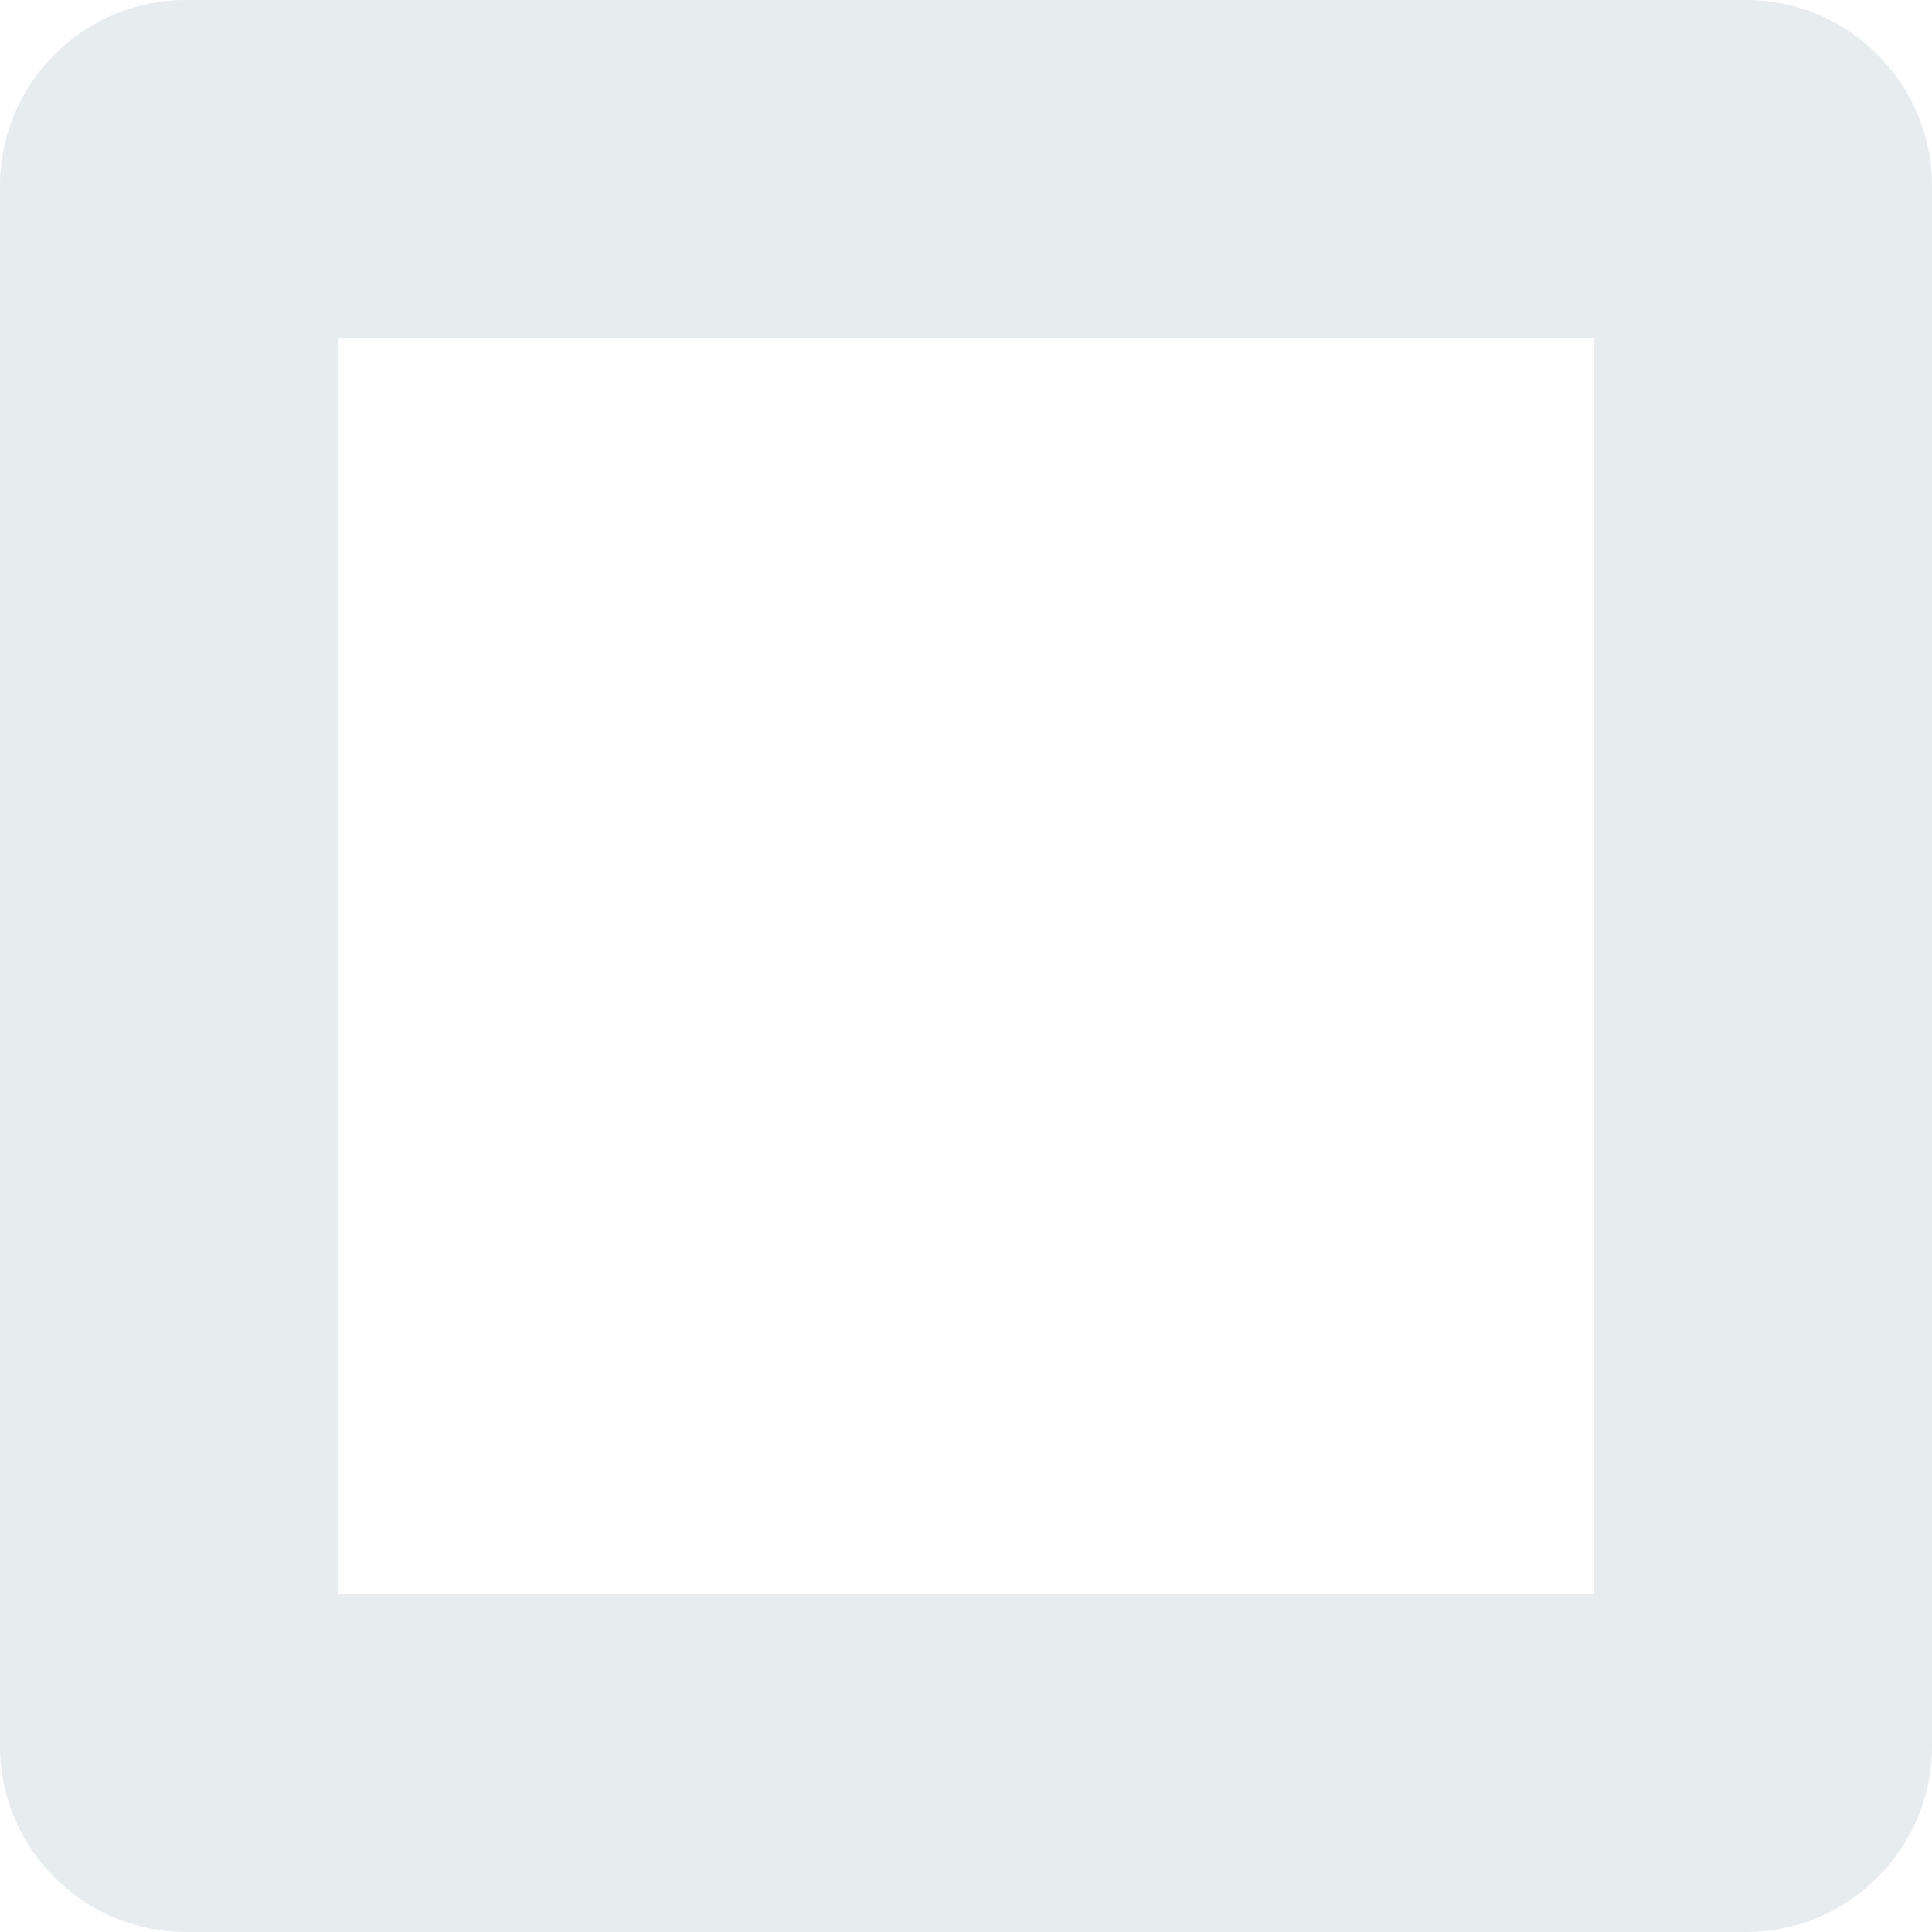
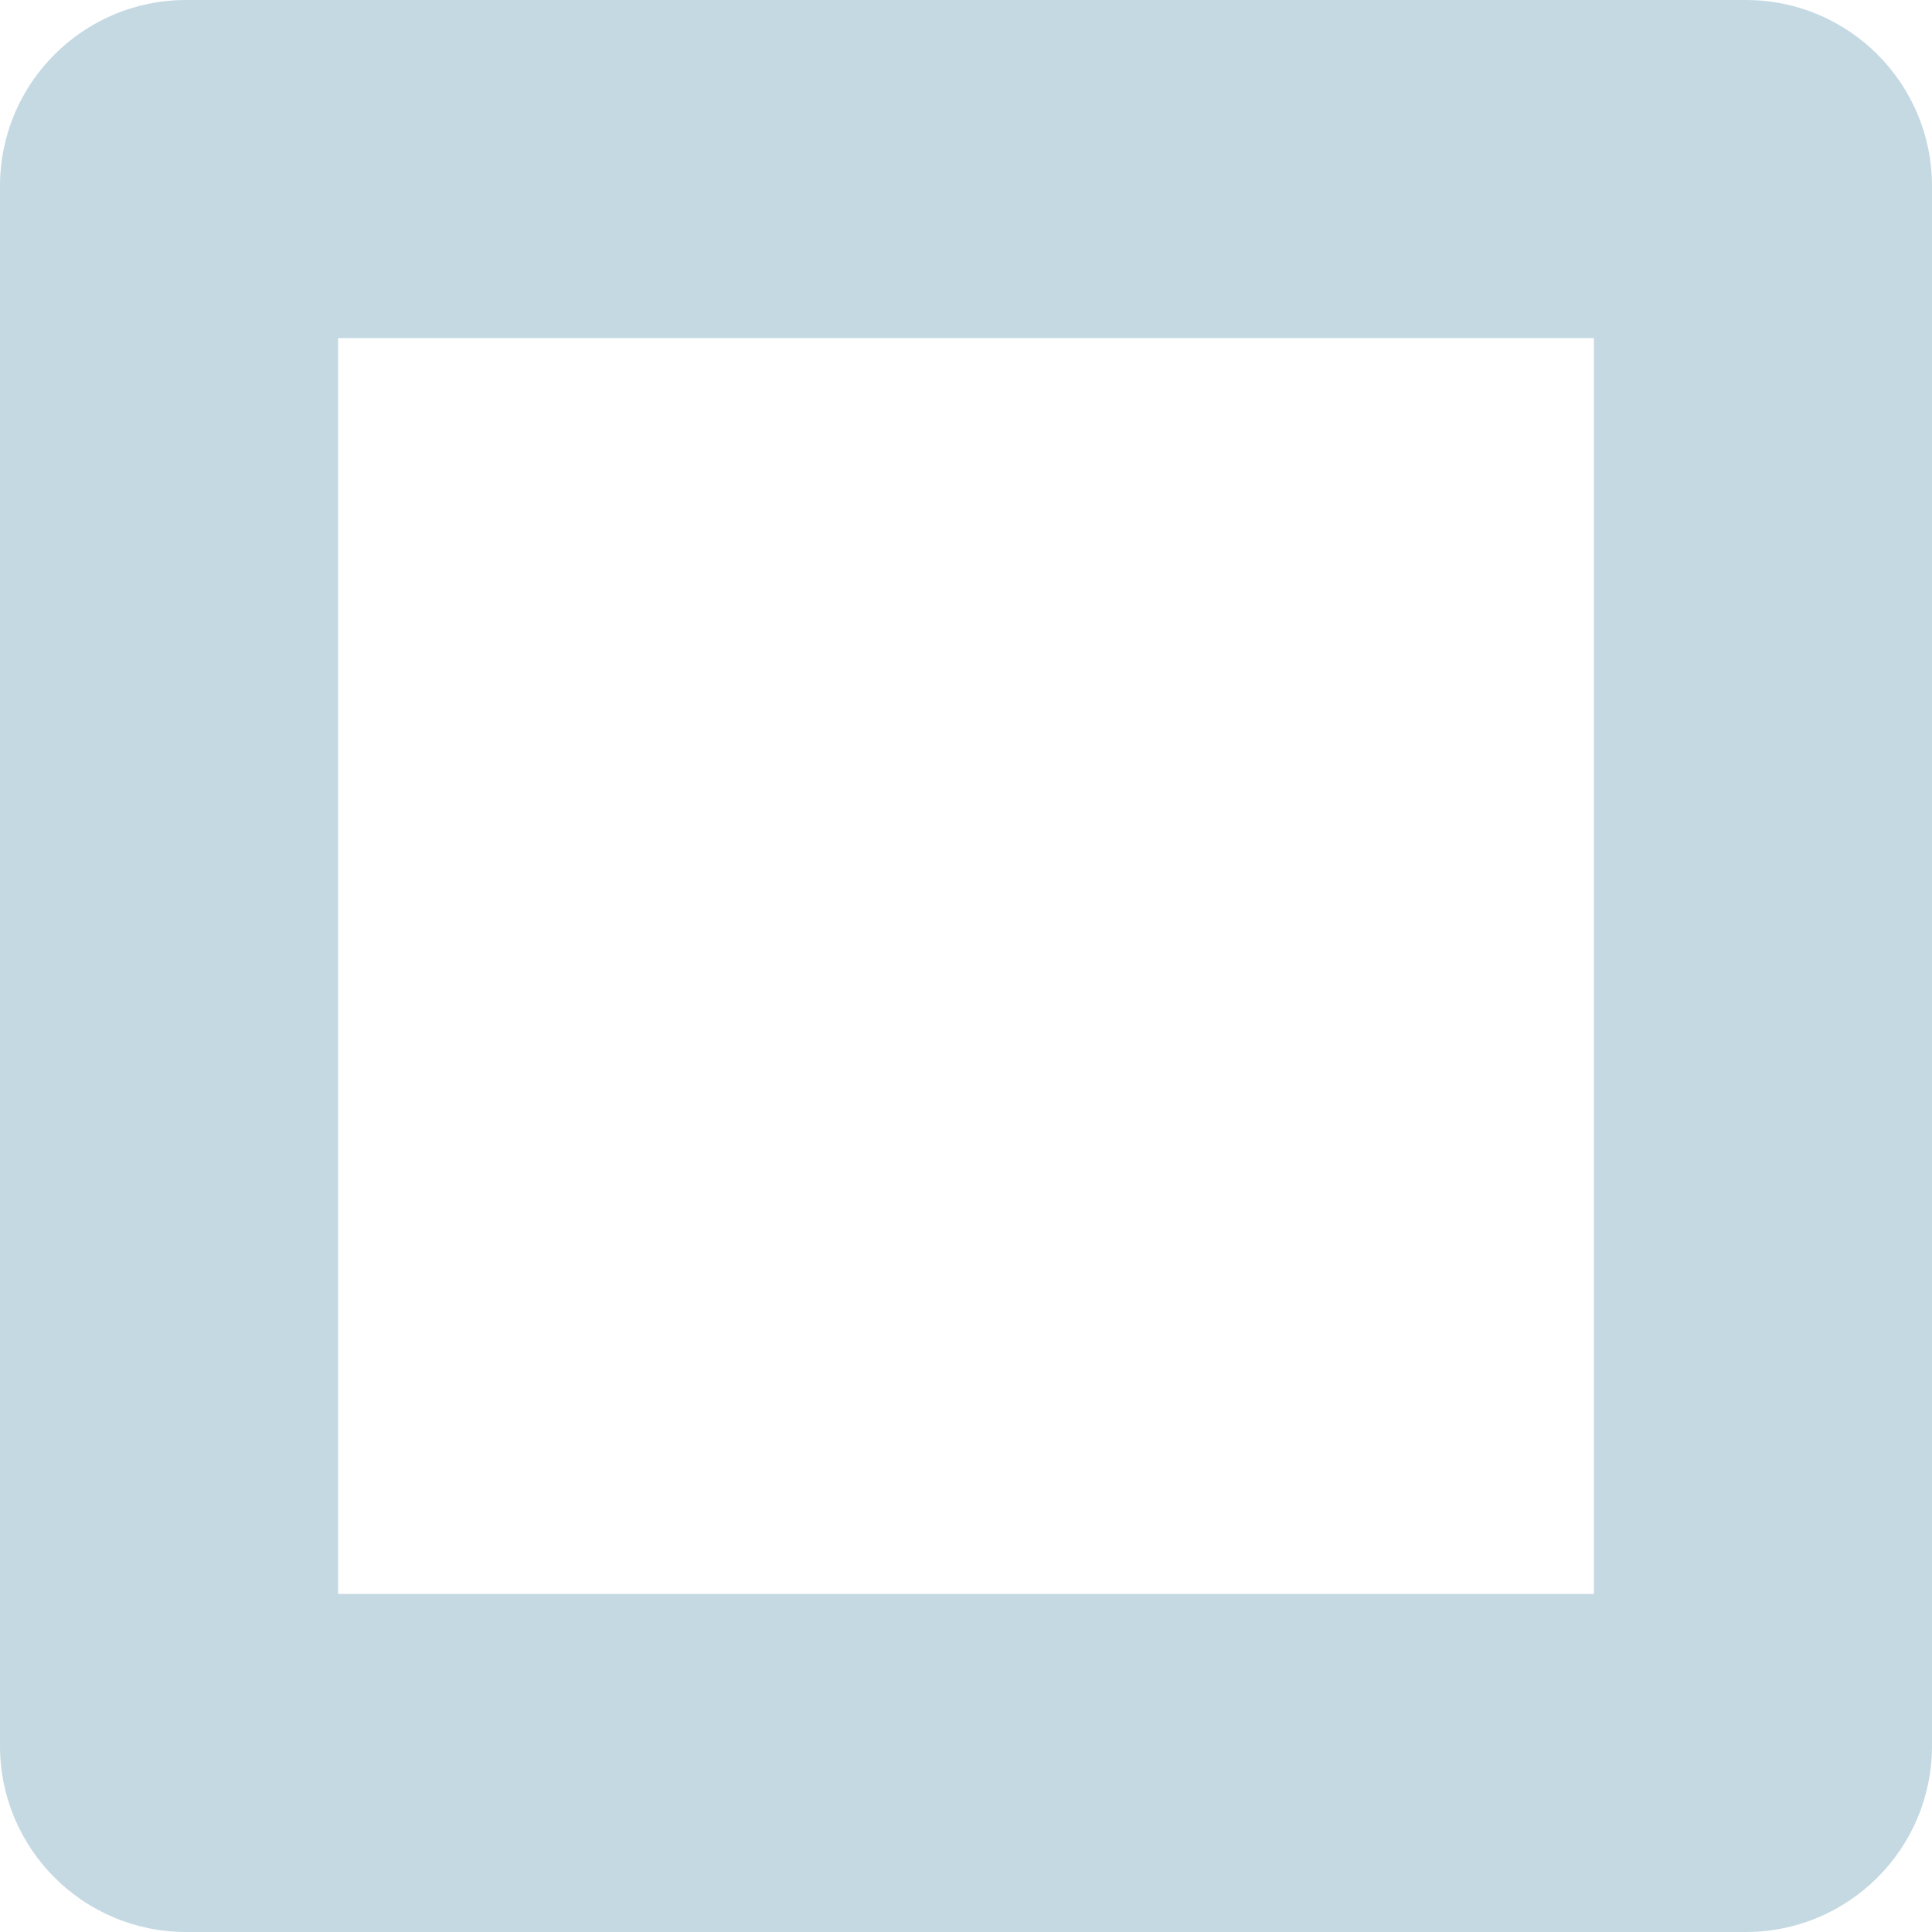
<svg xmlns="http://www.w3.org/2000/svg" version="1.1" x="0px" y="0px" viewBox="0 0 4000 4000" style="enable-background:new 0 0 4000 4000;" xml:space="preserve">
  <style type="text/css">
	.st0{display:none;}
	.st1{display:inline;fill:#E7ECED;}
- 	.st2{display:inline;fill:#e7ecef;}
- 	.st3{display:inline;fill:#424c55;}
- 	.st4{display:inline;fill:#0fa3b1;}
+ 	.st2{display:inline;fill:#c5d9e2;}
+ 	.st3{display:inline;fill:#758a95;}
+ 	.st4{display:inline;fill:#334147;}
	.st5{display:inline;fill:#366DB6;}
	.st6{display:inline;fill:#F6F6F6;}
	.st7{display:inline;}
- 	.st8{fill:#e7ecef;}
+ 	.st8{fill:#c5d9e2;}
</style>
  <g id="Main" class="st0">
    <path class="st1" d="M1772.9,2255.66l-158.15,158.14l158.15,158.14c26.96,26.97,26.96,70.55,0,97.51   c-13.46,13.45-31.11,20.2-48.76,20.2c-17.66,0-35.32-6.75-48.76-20.2l-206.9-206.9c-26.97-26.96-26.97-70.55,0-97.51l206.9-206.9   c26.9-26.97,70.62-26.97,97.52,0C1799.86,2185.11,1799.86,2228.69,1772.9,2255.66z" />
    <path class="st1" d="M2135.23,2156.84l-137.93,482.75c-8.62,30.34-36.2,50.06-66.27,50.06c-6.28,0-12.62-0.89-18.97-2.61   c-36.62-10.49-57.86-48.69-47.38-85.24l137.93-482.76c10.48-36.62,48.61-57.59,85.24-47.45   C2124.46,2082.08,2145.71,2120.28,2135.23,2156.84z" />
    <path class="st1" d="M2531.51,2462.55l-206.9,206.9c-13.44,13.45-31.1,20.2-48.75,20.2c-17.66,0-35.32-6.75-48.76-20.2   c-26.97-26.97-26.97-70.55,0-97.51l158.14-158.14l-158.14-158.14c-26.97-26.97-26.97-70.56,0-97.52c26.9-26.97,70.61-26.97,97.51,0   l206.9,206.9C2558.48,2392.01,2558.48,2435.59,2531.51,2462.55z" />
    <path class="st1" d="M3152.2,2206.89c-70.9,0-135.45-45.17-155.45-113.17c-20.9-70.97-49.1-112.62-83.86-176.42   c-34-62.41-20.76-140.14,29.52-190.41l111.93-111.93l-255.59-255.58l-111.93,111.93c-50.27,50.27-128,63.51-190.41,29.51   c-63.8-34.76-105.45-62.97-176.41-83.86c-67.93-19.93-113.11-84.48-113.11-155.38v-158.14H1793.1v158.14   c0,70.9-45.17,135.44-113.17,155.44c-70.97,20.9-112.62,49.11-176.42,83.86c-62.41,34-140.14,20.76-190.41-29.51l-111.93-111.93   l-255.59,255.58l111.93,111.93c50.28,50.28,63.52,128,29.52,190.42c-34.76,63.79-62.97,105.44-83.86,176.41   c-19.93,67.93-84.48,113.1-155.38,113.1H689.65v413.8H847.8c70.89,0,135.44,45.17,155.44,113.17   c20.9,70.97,49.1,112.62,83.86,176.41c34,62.42,20.76,140.14-29.52,190.42l-111.93,111.93l255.59,255.58l111.93-111.93   c50.27-50.27,128-63.51,190.41-29.51c63.8,34.76,105.45,62.97,176.42,83.86c67.93,19.93,113.1,84.48,113.1,155.38v158.14h413.79   v-158.14c0-70.9,45.18-135.45,113.18-155.45c70.96-20.89,112.61-49.1,176.41-83.86c62.41-34,140.14-20.75,190.41,29.52   l111.93,111.93l255.59-255.59l-111.93-111.92c-50.27-50.28-63.52-128-29.52-190.42c34.76-63.8,62.97-105.44,83.86-176.41   c19.93-67.93,84.49-113.1,155.38-113.1h158.14v-413.8H3152.2z M2000,3172.41c-418.98,0-758.62-339.64-758.62-758.61   c0-418.98,339.64-758.62,758.62-758.62c418.97,0,758.61,339.64,758.61,758.62C2758.61,2832.77,2418.97,3172.41,2000,3172.41z" />
    <path class="st2" d="M3999.99,653.61v173.98H0v2931.02C0,3891.93,108.07,4000,241.38,4000h3517.23   c133.31,0,241.38-108.07,241.39-241.39V655.17C4000,654.65,4000,654.13,3999.99,653.61z M3310.34,2620.69H3152.2   c-70.89,0-135.45,45.17-155.38,113.1c-20.89,70.97-49.1,112.61-83.86,176.41c-34,62.42-20.75,140.14,29.52,190.42l111.93,111.92   l-255.59,255.59l-111.93-111.93c-50.27-50.27-128-63.52-190.41-29.52c-63.8,34.76-105.45,62.97-176.41,83.86   c-68,20-113.18,84.55-113.18,155.45v158.14H1793.1v-158.14c0-70.9-45.17-135.45-113.1-155.38   c-70.97-20.89-112.62-49.1-176.42-83.86c-62.41-34-140.14-20.76-190.41,29.51l-111.93,111.93l-255.59-255.58l111.93-111.93   c50.28-50.28,63.52-128,29.52-190.42c-34.76-63.79-62.96-105.44-83.86-176.41c-20-68-84.55-113.17-155.44-113.17H689.65v-413.8   h158.14c70.9,0,135.45-45.17,155.38-113.1c20.89-70.97,49.1-112.62,83.86-176.41c34-62.42,20.76-140.14-29.52-190.42   l-111.93-111.93l255.59-255.58l111.93,111.93c50.27,50.27,128,63.51,190.41,29.51c63.8-34.75,105.45-62.96,176.42-83.86   c68-20,113.17-84.54,113.17-155.44v-158.14h413.79v158.14c0,70.9,45.18,135.45,113.11,155.38c70.96,20.89,112.61,49.1,176.41,83.86   c62.41,34,140.14,20.76,190.41-29.51l111.93-111.93l255.59,255.58l-111.93,111.93c-50.28,50.27-63.52,128-29.52,190.41   c34.76,63.8,62.96,105.45,83.86,176.42c20,68,84.55,113.17,155.45,113.17h158.14V2620.69z" />
    <path class="st3" d="M3758.62,0H241.38C108.07,0,0,108.07,0,241.39v586.2h3999.99v-586.2C3999.99,108.07,3891.92,0,3758.62,0z    M551.72,551.72H275.86V275.86h275.86V551.72z M1103.44,551.72H827.58V275.86h275.86V551.72z M1655.17,551.72h-275.86V275.86   h275.86V551.72z" />
    <rect x="275.86" y="275.86" class="st4" width="275.86" height="275.86" />
    <rect x="827.58" y="275.86" class="st4" width="275.86" height="275.86" />
    <rect x="1379.31" y="275.86" class="st4" width="275.86" height="275.86" />
    <path class="st5" d="M1772.9,2255.66l-158.15,158.14l158.15,158.14c26.96,26.97,26.96,70.55,0,97.51   c-13.46,13.45-31.11,20.2-48.76,20.2c-17.66,0-35.32-6.75-48.76-20.2l-206.9-206.9c-26.97-26.96-26.97-70.55,0-97.51l206.9-206.9   c26.9-26.97,70.62-26.97,97.52,0C1799.86,2185.11,1799.86,2228.69,1772.9,2255.66z" />
    <path class="st5" d="M2135.23,2156.84l-137.93,482.75c-8.62,30.34-36.2,50.06-66.27,50.06c-6.28,0-12.62-0.89-18.97-2.61   c-36.62-10.49-57.86-48.69-47.38-85.24l137.93-482.76c10.48-36.62,48.61-57.59,85.24-47.45   C2124.46,2082.08,2145.71,2120.28,2135.23,2156.84z" />
    <path class="st5" d="M2531.51,2365.04c26.97,26.97,26.97,70.55,0,97.51l-206.9,206.9c-13.44,13.45-31.1,20.2-48.75,20.2   c-17.66,0-35.32-6.75-48.76-20.2c-26.97-26.97-26.97-70.55,0-97.51l158.14-158.14l-158.14-158.14c-26.97-26.97-26.97-70.56,0-97.52   c26.9-26.97,70.61-26.97,97.51,0L2531.51,2365.04z" />
    <path class="st6" d="M3152.2,2206.89c-70.9,0-135.45-45.17-155.45-113.17c-20.9-70.97-49.1-112.62-83.86-176.42   c-34-62.41-20.76-140.14,29.52-190.41l111.93-111.93l-255.59-255.58l-111.93,111.93c-50.27,50.27-128,63.51-190.41,29.51   c-63.8-34.76-105.45-62.97-176.41-83.86c-67.93-19.93-113.11-84.48-113.11-155.38v-158.14H1793.1v158.14   c0,70.9-45.17,135.44-113.17,155.44c-70.97,20.9-112.62,49.11-176.42,83.86c-62.41,34-140.14,20.76-190.41-29.51l-111.93-111.93   l-255.59,255.58l111.93,111.93c50.28,50.28,63.52,128,29.52,190.42c-34.76,63.79-62.97,105.44-83.86,176.41   c-19.93,67.93-84.48,113.1-155.38,113.1H689.65v413.8H847.8c70.89,0,135.44,45.17,155.44,113.17   c20.9,70.97,49.1,112.62,83.86,176.41c34,62.42,20.76,140.14-29.52,190.42l-111.93,111.93l255.59,255.58l111.93-111.93   c50.27-50.27,128-63.51,190.41-29.51c63.8,34.76,105.45,62.97,176.42,83.86c67.93,19.93,113.1,84.48,113.1,155.38v158.14h413.79   v-158.14c0-70.9,45.18-135.45,113.18-155.45c70.96-20.89,112.61-49.1,176.41-83.86c62.41-34,140.14-20.75,190.41,29.52   l111.93,111.93l255.59-255.59l-111.93-111.92c-50.27-50.28-63.52-128-29.52-190.42c34.76-63.8,62.97-105.44,83.86-176.41   c19.93-67.93,84.49-113.1,155.38-113.1h158.14v-413.8H3152.2z M2000,3172.41c-418.98,0-758.62-339.64-758.62-758.61   c0-418.98,339.64-758.62,758.62-758.62c418.97,0,758.61,339.64,758.61,758.62C2758.61,2832.77,2418.97,3172.41,2000,3172.41z" />
    <path class="st3" d="M2000,1655.18c-418.98,0-758.62,339.64-758.62,758.62c0,418.97,339.64,758.61,758.62,758.61   c418.97,0,758.61-339.64,758.61-758.61C2758.61,1994.82,2418.97,1655.18,2000,1655.18z M1772.9,2571.94   c26.96,26.97,26.96,70.55,0,97.51c-13.46,13.45-31.11,20.2-48.76,20.2c-17.66,0-35.32-6.75-48.76-20.2l-206.9-206.9   c-26.97-26.96-26.97-70.55,0-97.51l206.9-206.9c26.9-26.97,70.62-26.97,97.52,0c26.96,26.97,26.96,70.55,0,97.52l-158.15,158.14   L1772.9,2571.94z M2135.23,2156.84l-137.93,482.75c-8.62,30.34-36.2,50.06-66.27,50.06c-6.28,0-12.62-0.89-18.97-2.61   c-36.62-10.49-57.86-48.69-47.38-85.24l137.93-482.76c10.48-36.62,48.61-57.59,85.24-47.45   C2124.46,2082.08,2145.71,2120.28,2135.23,2156.84z M2531.51,2462.55l-206.9,206.9c-13.44,13.45-31.1,20.2-48.75,20.2   c-17.66,0-35.32-6.75-48.76-20.2c-26.97-26.97-26.97-70.55,0-97.51l158.14-158.14l-158.14-158.14c-26.97-26.97-26.97-70.56,0-97.52   c26.9-26.97,70.61-26.97,97.51,0l206.9,206.9C2558.48,2392.01,2558.48,2435.59,2531.51,2462.55z" />
    <path class="st4" d="M1772.9,2255.66l-158.15,158.14l158.15,158.14c26.96,26.97,26.96,70.55,0,97.51   c-13.46,13.45-31.11,20.2-48.76,20.2c-17.66,0-35.32-6.75-48.76-20.2l-206.9-206.9c-26.97-26.96-26.97-70.55,0-97.51l206.9-206.9   c26.9-26.97,70.62-26.97,97.52,0C1799.86,2185.11,1799.86,2228.69,1772.9,2255.66z" />
    <path class="st4" d="M2135.23,2156.84l-137.93,482.75c-8.62,30.34-36.2,50.06-66.27,50.06c-6.28,0-12.62-0.89-18.97-2.61   c-36.62-10.49-57.86-48.69-47.38-85.24l137.93-482.76c10.48-36.62,48.61-57.59,85.24-47.45   C2124.46,2082.08,2145.71,2120.28,2135.23,2156.84z" />
    <path class="st4" d="M2531.51,2462.55l-206.9,206.9c-13.44,13.45-31.1,20.2-48.75,20.2c-17.66,0-35.32-6.75-48.76-20.2   c-26.97-26.97-26.97-70.55,0-97.51l158.14-158.14l-158.14-158.14c-26.97-26.97-26.97-70.56,0-97.52c26.9-26.97,70.61-26.97,97.51,0   l206.9,206.9C2558.48,2392.01,2558.48,2435.59,2531.51,2462.55z" />
  </g>
  <g id="Quitter" class="st0">
    <g class="st7">
      <path class="st8" d="M3887.46,1174.77c70.65-66,111.26-158.28,112.52-254.96c1.01-96.8-37.84-189.83-107.11-257.47l-480.5-469.81    c-67.26-65.75-157.9-102.08-252.19-100.95c-94.04,1.13-183.67,39.48-249.17,106.86l-904.79,927.42l-892.1-929.31    c-70.28-73.29-166.58-115.54-268.03-117.55c-101.45-2.14-199.64,36.33-272.68,106.61l-464.53,446.3    C38.97,698.92-0.25,791.45,0,888.38c0.25,96.8,39.98,189.21,110.13,255.96l973.81,926.29l-862.18,883.55    c-131.5,134.64-134.64,348.74-7.29,487.66l335.67,364.71c63.99,69.9,153.12,110.76,247.67,114.28    c94.41,3.52,186.44-30.68,255.46-95.42l945.65-884.43l922.65,877.51c68.52,65.25,159.91,100.2,254.45,97.05    c94.54-2.64,183.93-43.25,248.8-112.52l338.31-361.69c128.48-137.91,127.48-352.01-2.89-487.79l-839.8-875.5L3887.46,1174.77z" />
    </g>
  </g>
  <g id="Reduire" class="st0">
    <path class="st2" d="M0,2284.82v-569.64c0-212.78,172.49-385.26,385.26-385.26h3229.47c212.78,0,385.26,172.49,385.26,385.26   v569.64c0,212.78-172.49,385.26-385.26,385.26H385.26C172.49,2670.08,0,2497.59,0,2284.82z" />
  </g>
  <g id="Agrandir">
    <g>
      <path class="st8" d="M3300,700v2600H700V700H3300 M3614.73,0H385.27C172.49,0,0,172.49,0,385.27v3229.47    C0,3827.51,172.49,4000,385.27,4000h3229.47c212.78,0,385.27-172.49,385.27-385.27V385.27C4000,172.49,3827.51,0,3614.73,0    L3614.73,0z" />
    </g>
  </g>
</svg>
